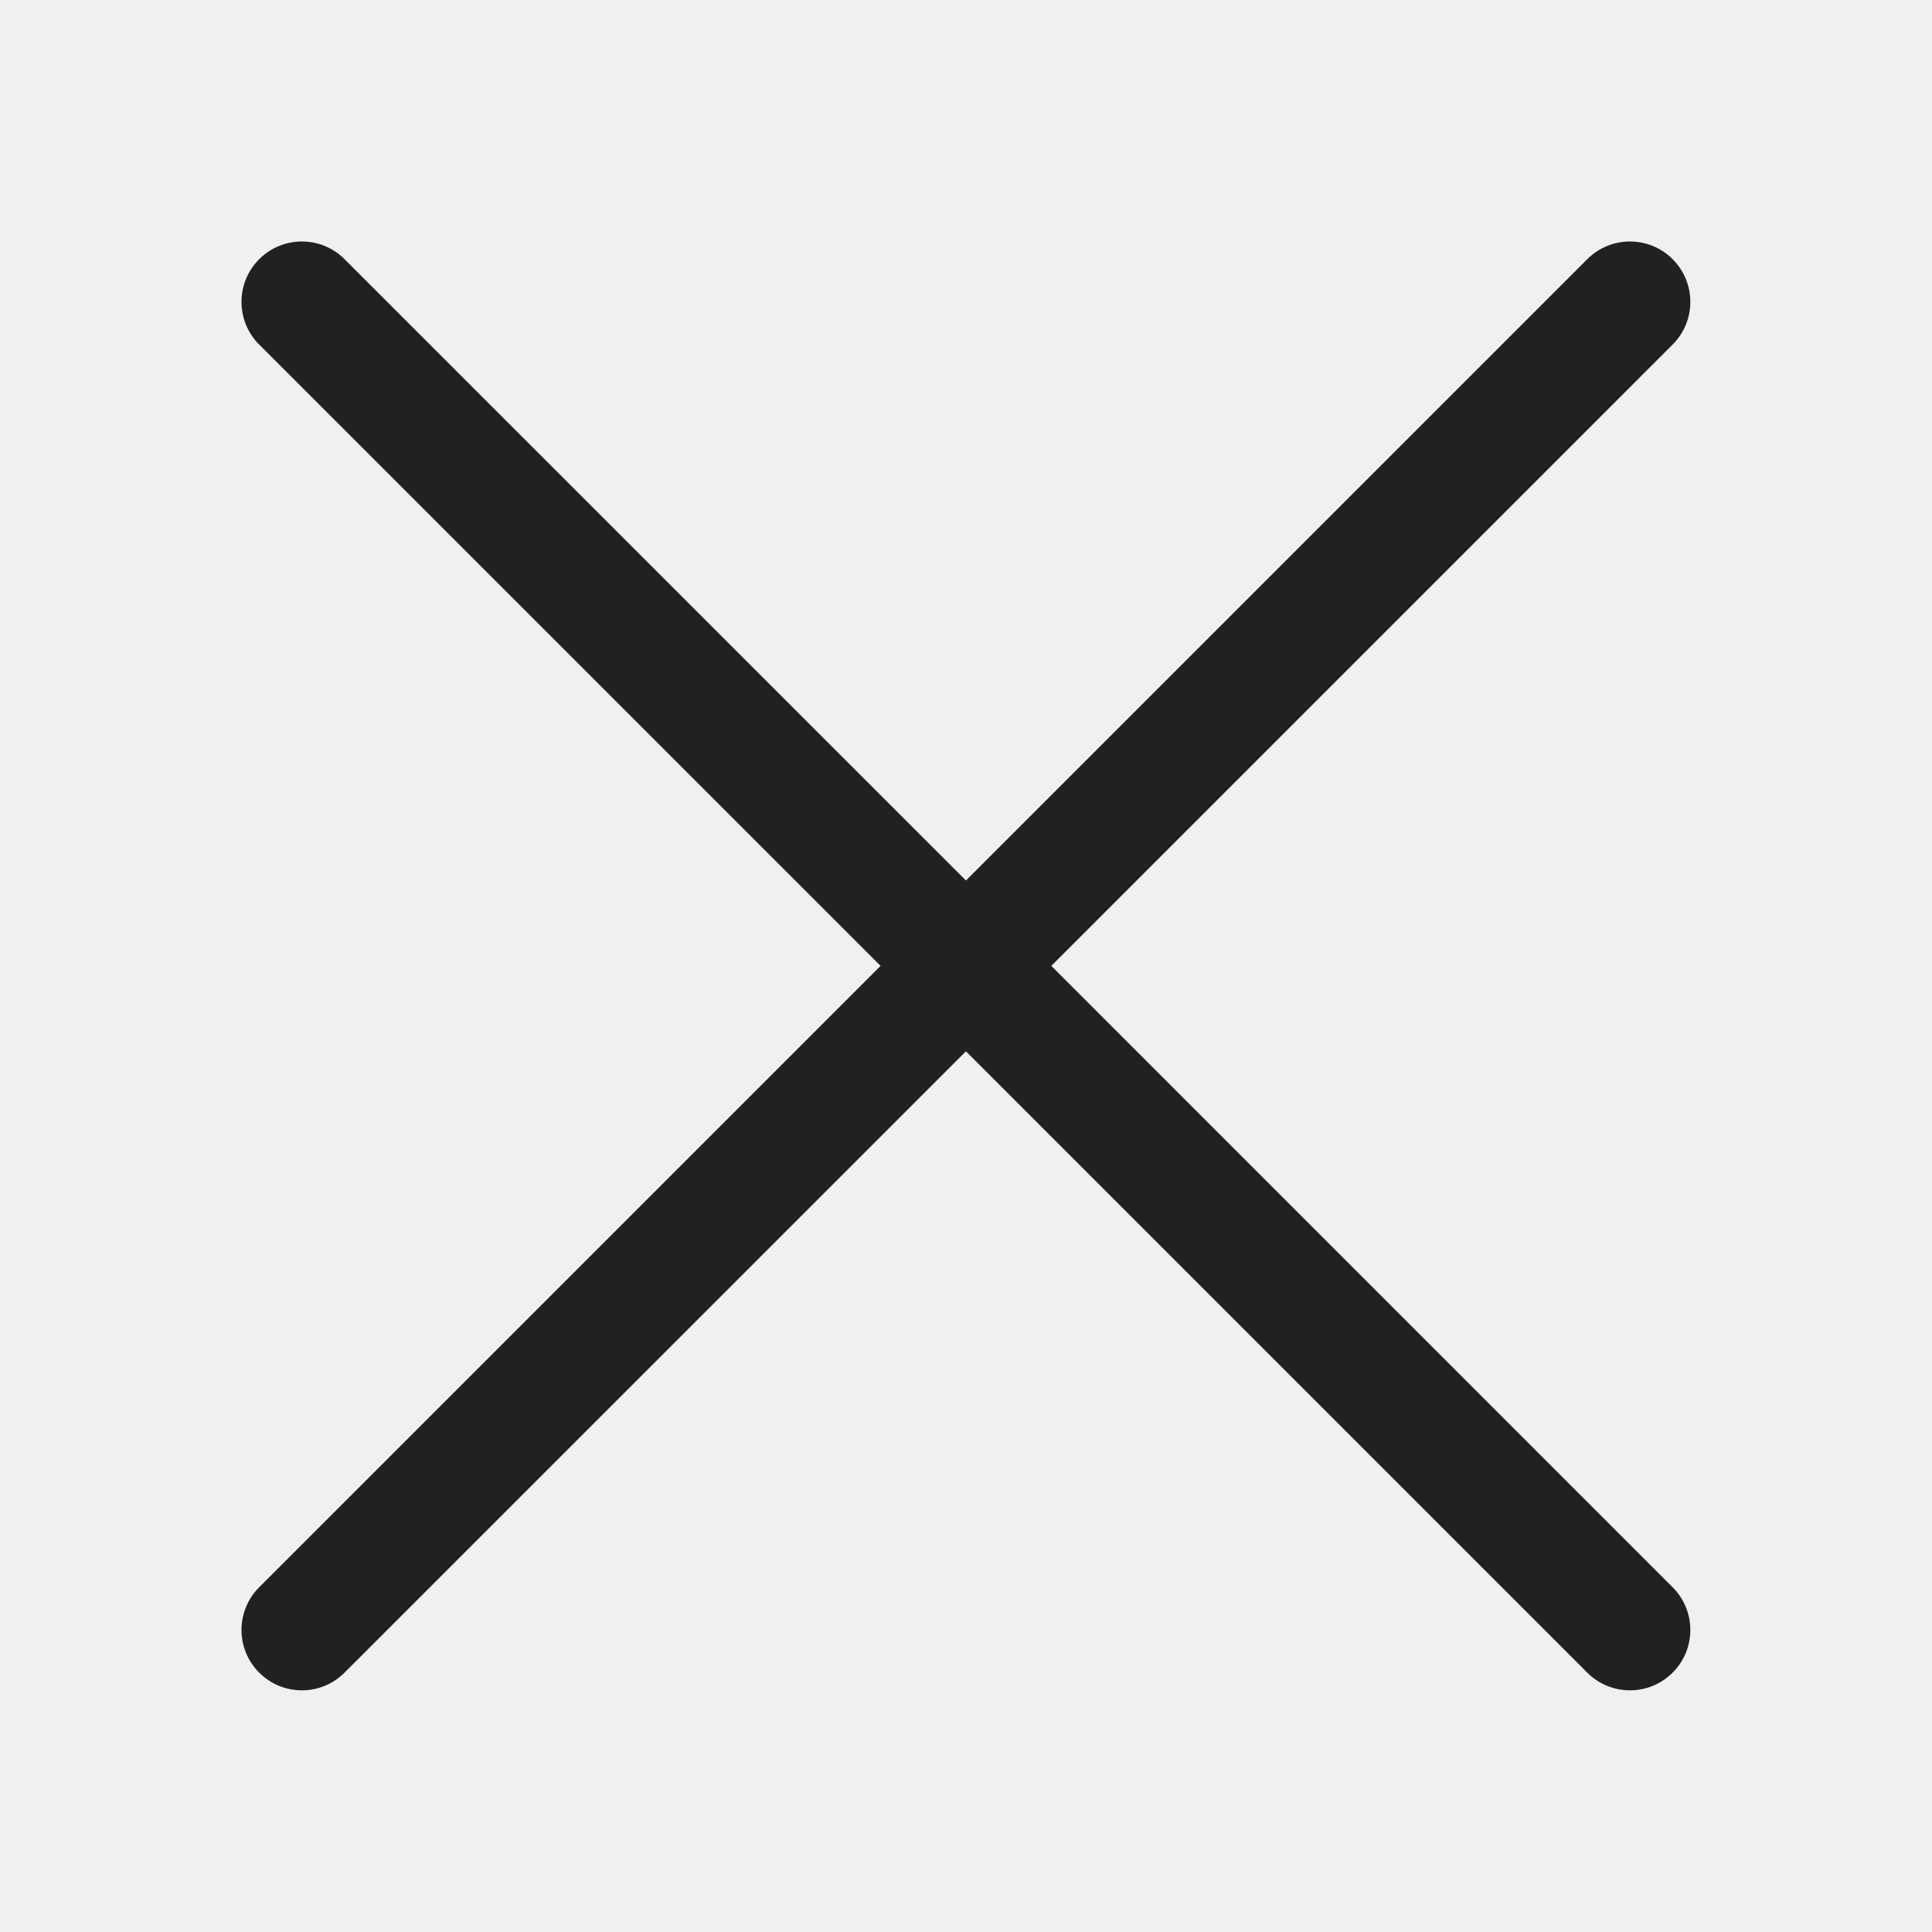
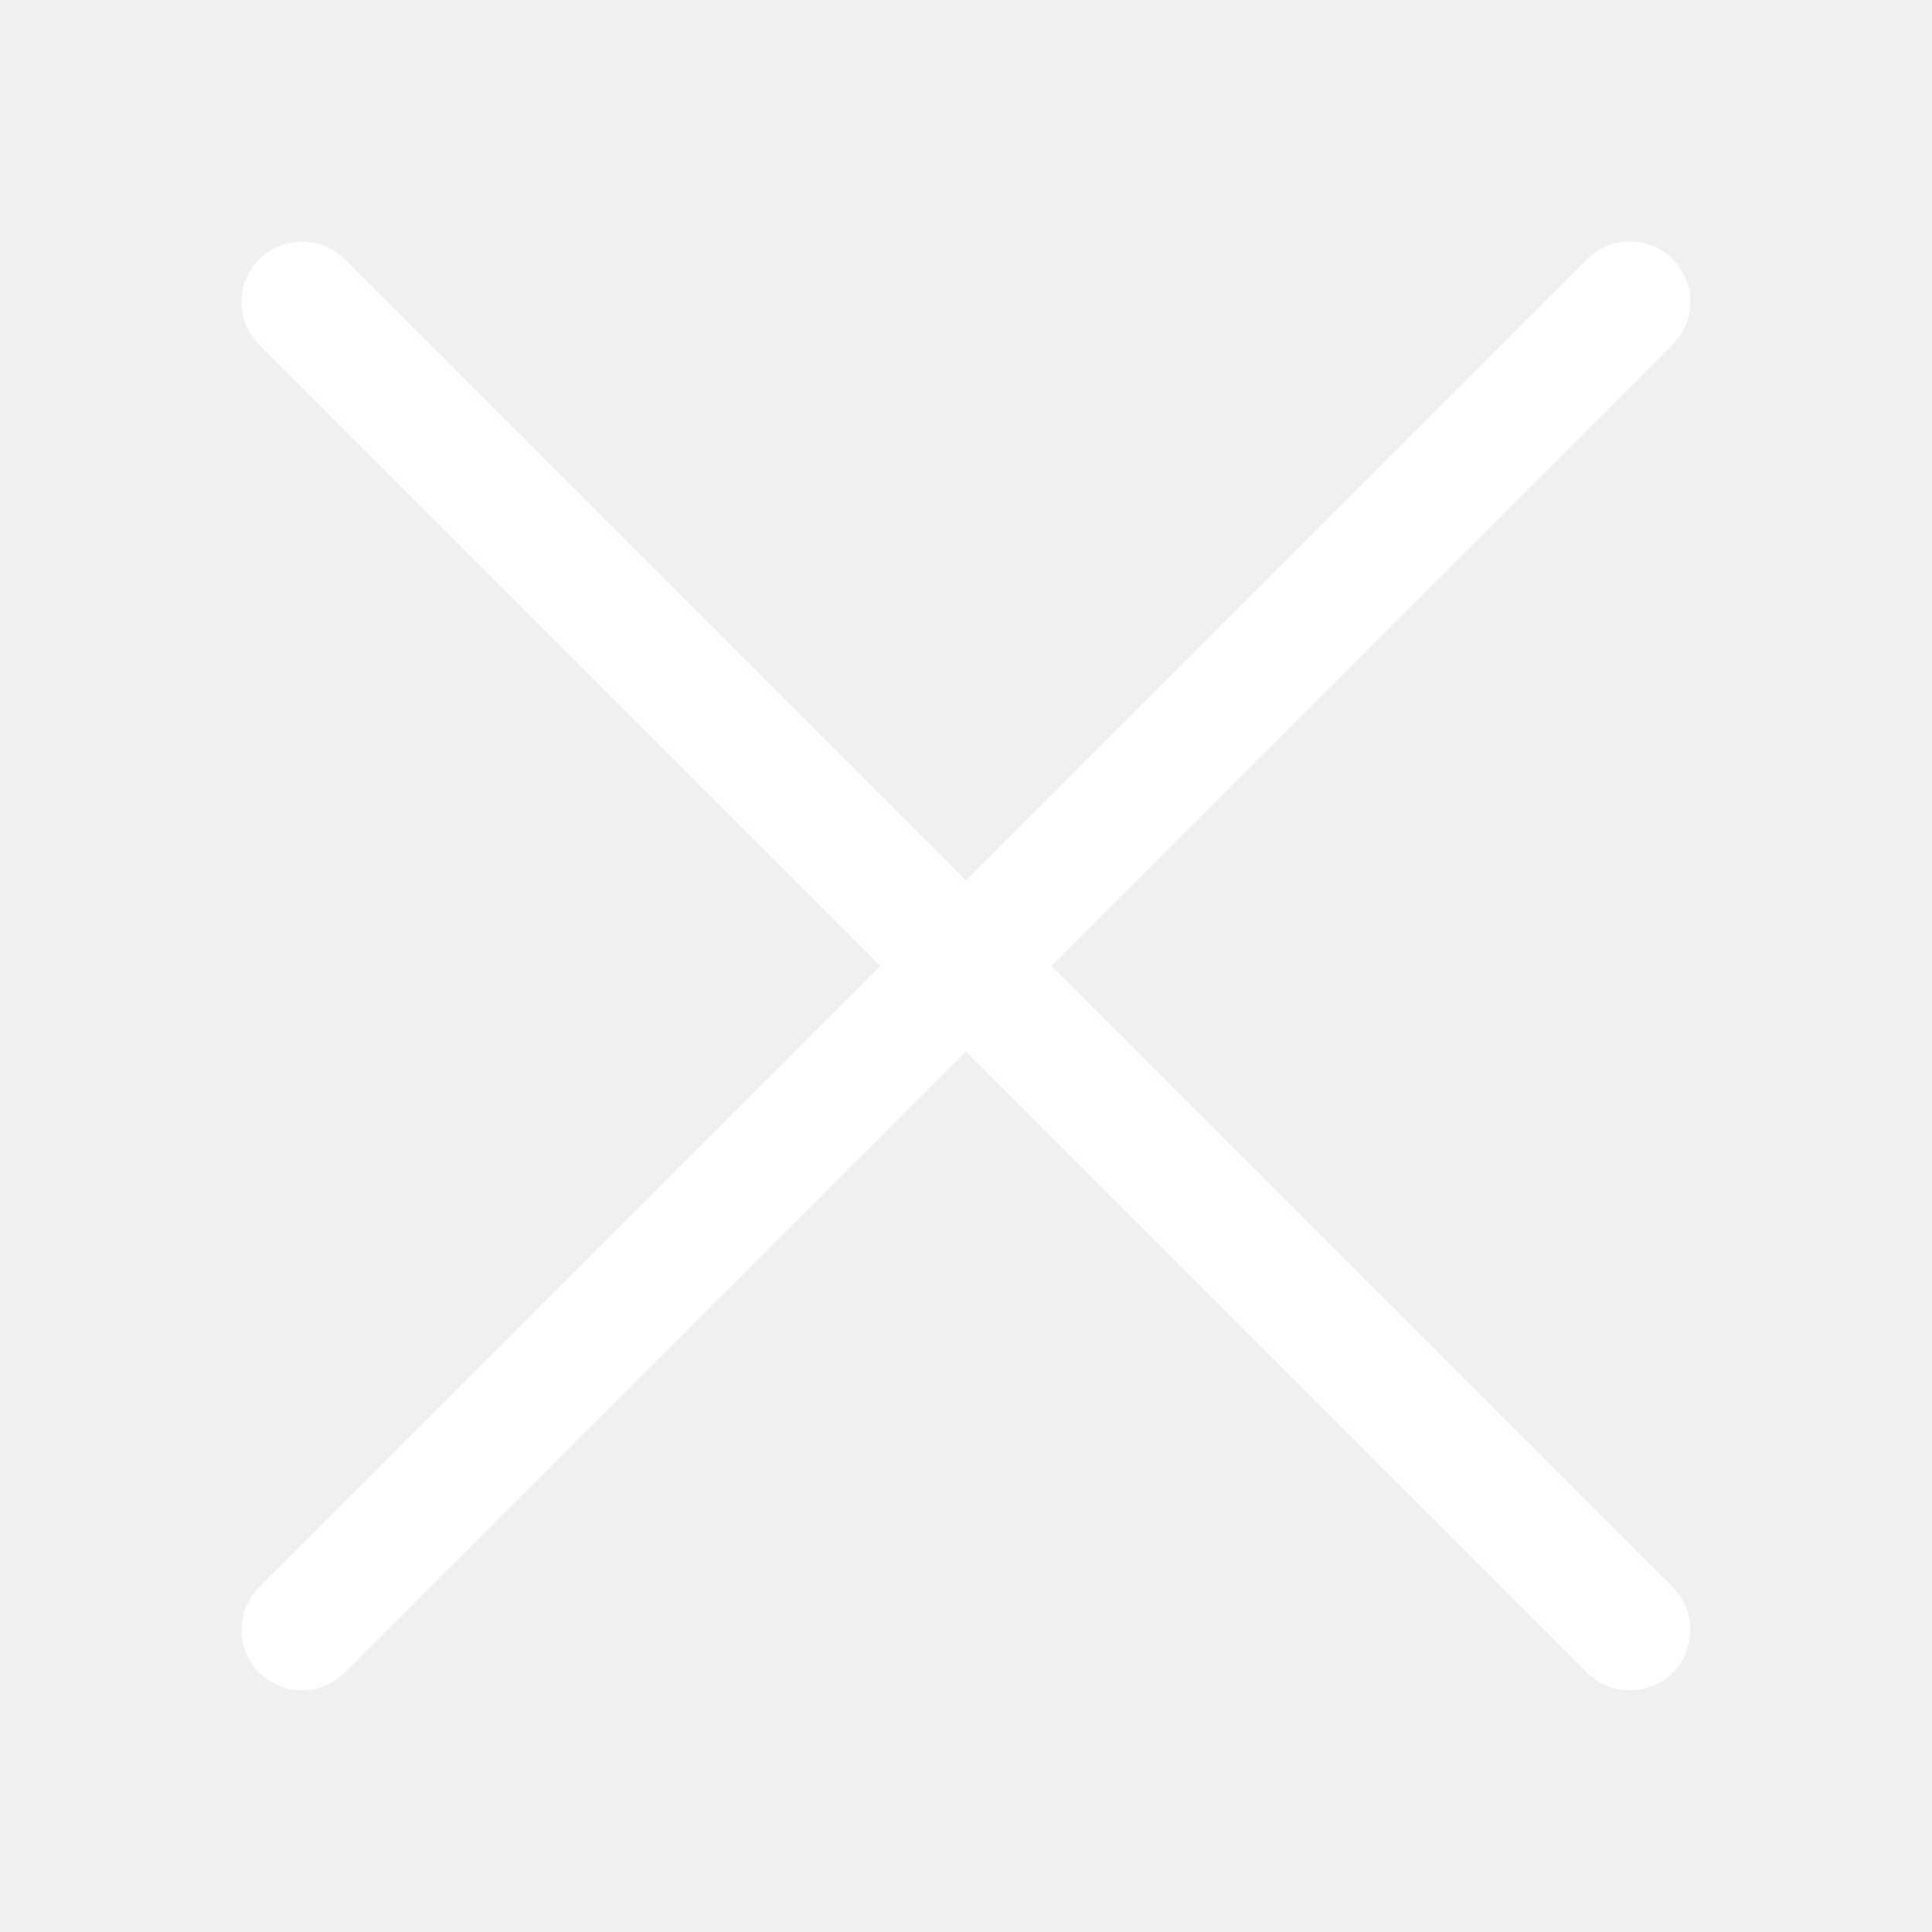
<svg xmlns="http://www.w3.org/2000/svg" width="32" height="32" viewBox="0 0 32 32" fill="none">
-   <path d="M26.29 4.293C26.681 3.902 27.314 3.902 27.704 4.293C28.095 4.683 28.095 5.317 27.704 5.707L17.413 15.998L27.704 26.29C28.095 26.681 28.095 27.314 27.704 27.704C27.314 28.095 26.681 28.095 26.29 27.704L15.999 17.413L5.707 27.704C5.317 28.095 4.683 28.095 4.293 27.704C3.902 27.314 3.902 26.681 4.293 26.29L14.585 15.998L4.293 5.707C3.902 5.317 3.902 4.683 4.293 4.293C4.684 3.902 5.317 3.902 5.707 4.293L15.999 14.584L26.29 4.293Z" fill="#212121" />
+   <path d="M26.29 4.293C26.681 3.902 27.314 3.902 27.704 4.293C28.095 4.683 28.095 5.317 27.704 5.707L17.413 15.998L27.704 26.29C28.095 26.681 28.095 27.314 27.704 27.704C27.314 28.095 26.681 28.095 26.29 27.704L15.999 17.413L5.707 27.704C5.317 28.095 4.683 28.095 4.293 27.704C3.902 27.314 3.902 26.681 4.293 26.29L14.585 15.998L4.293 5.707C3.902 5.317 3.902 4.683 4.293 4.293C4.684 3.902 5.317 3.902 5.707 4.293L15.999 14.584L26.29 4.293Z" fill="white" />
</svg>
